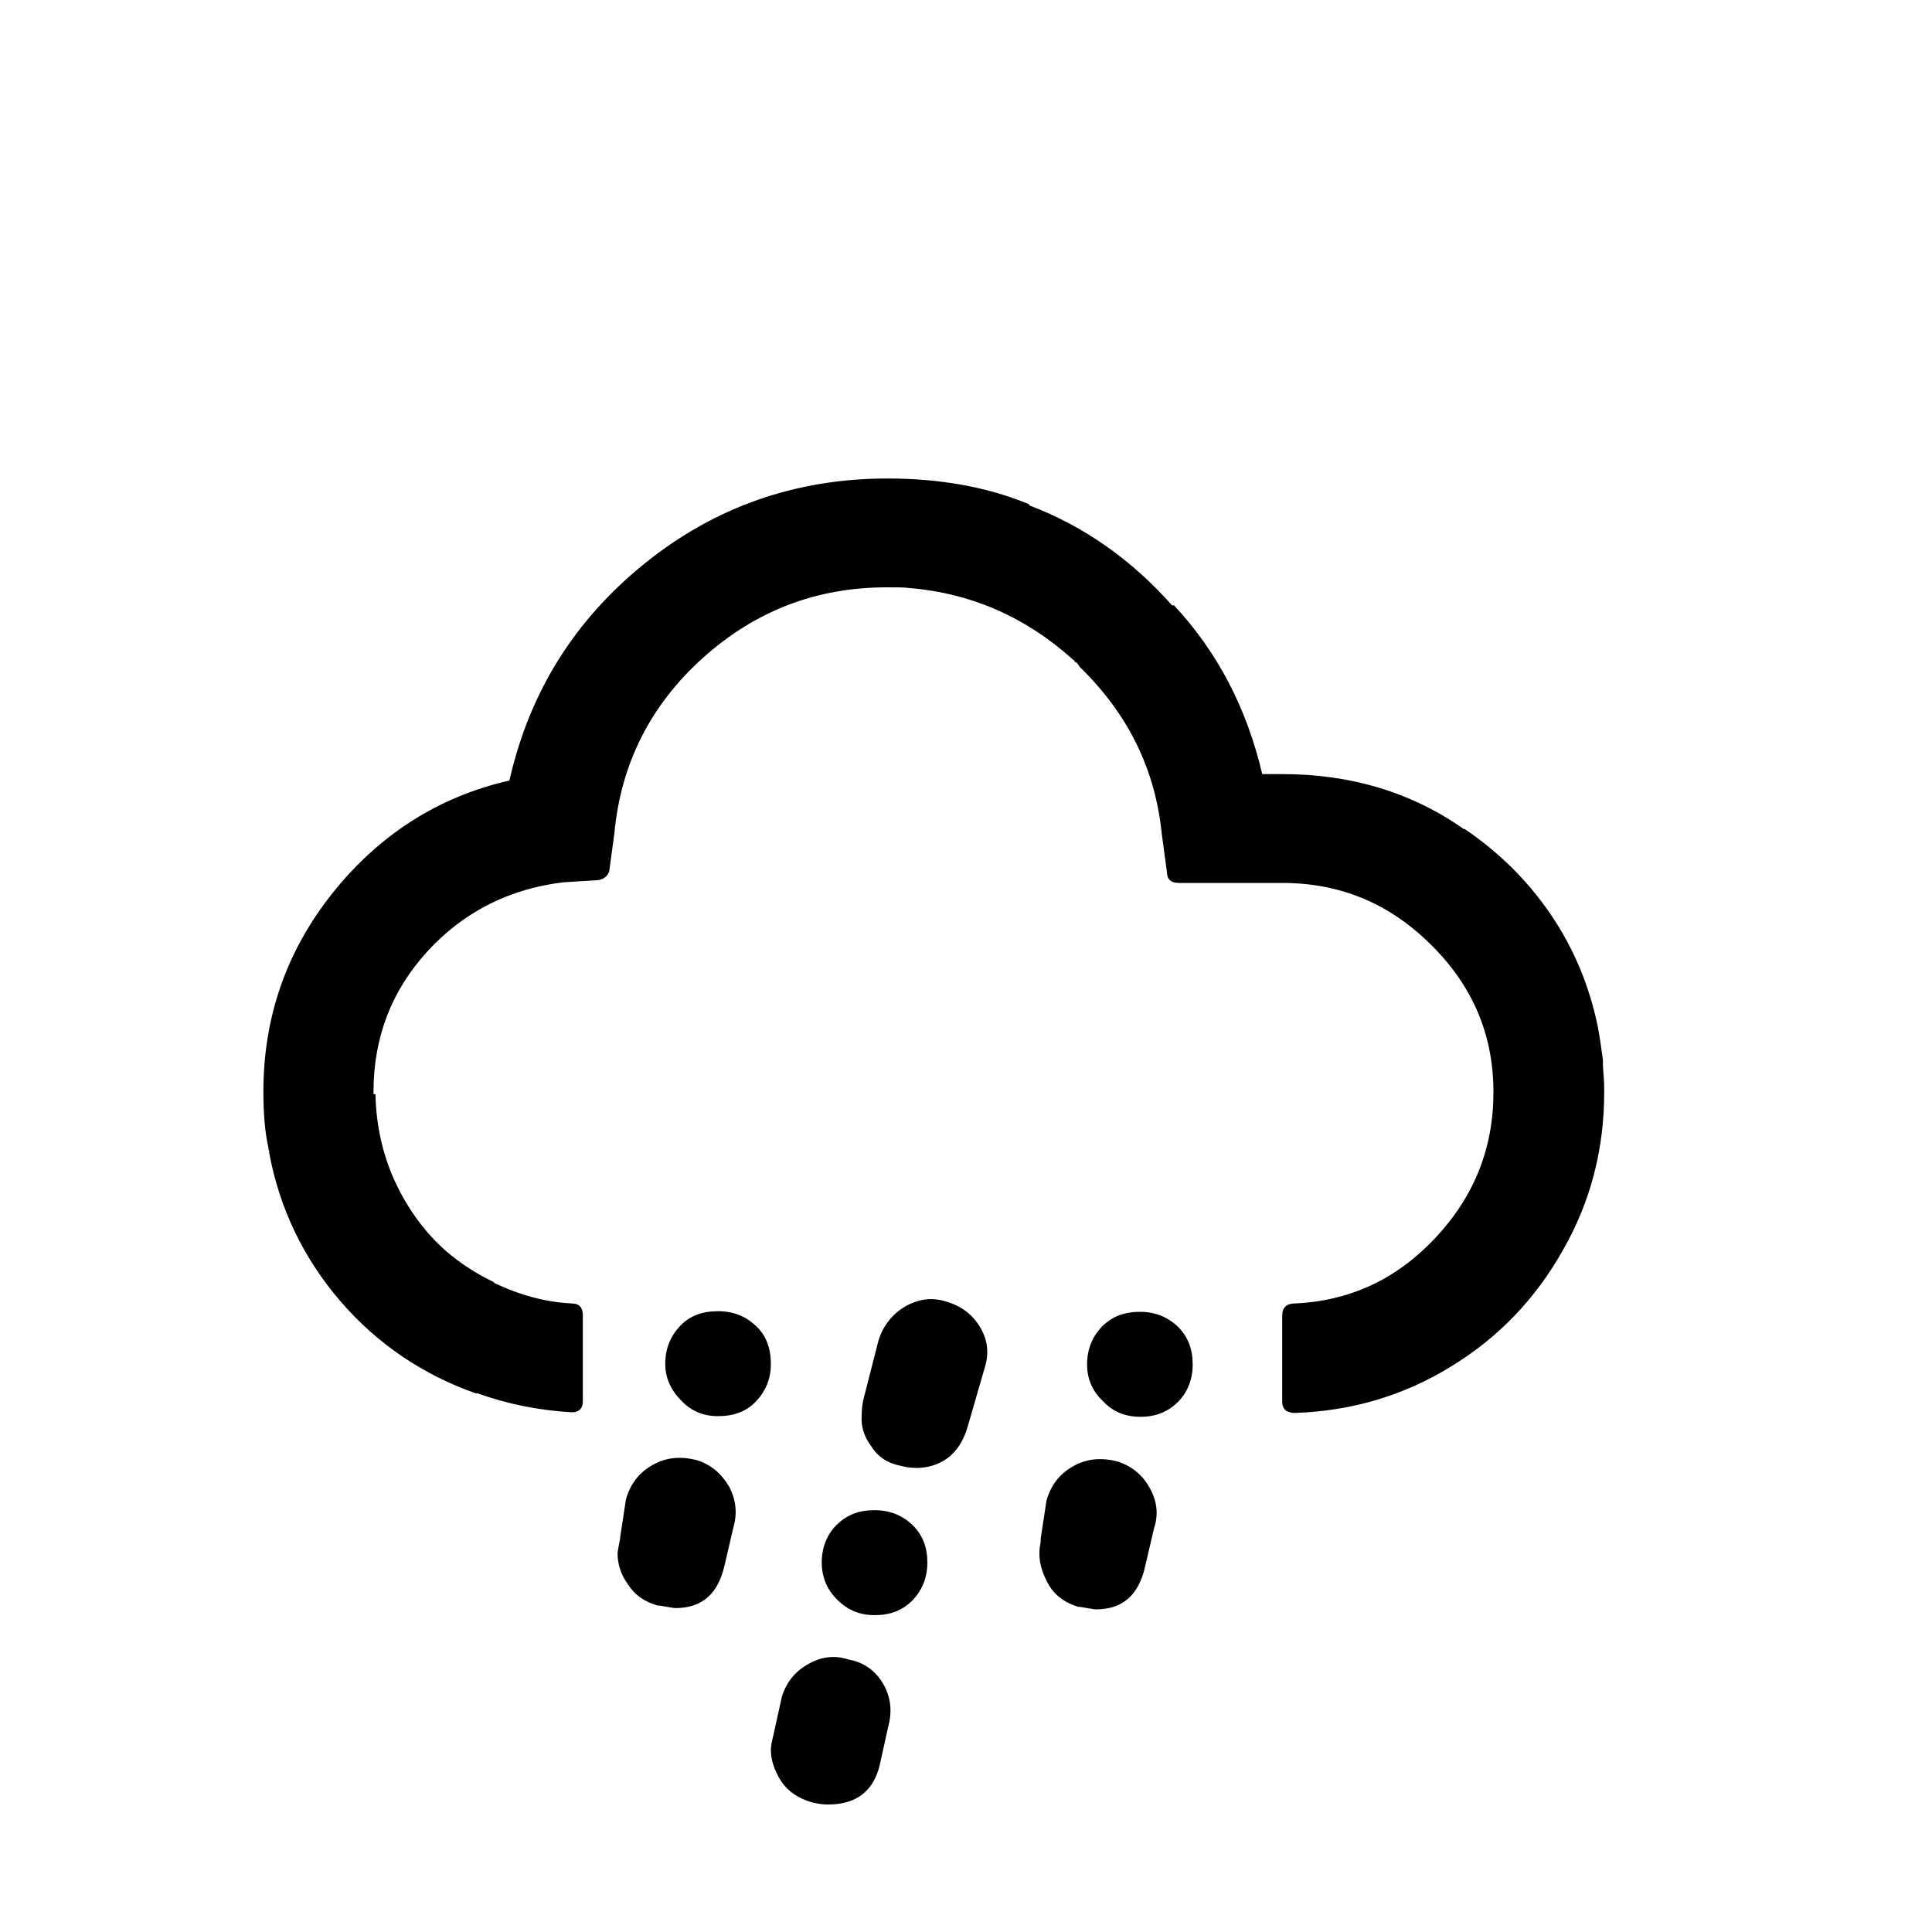
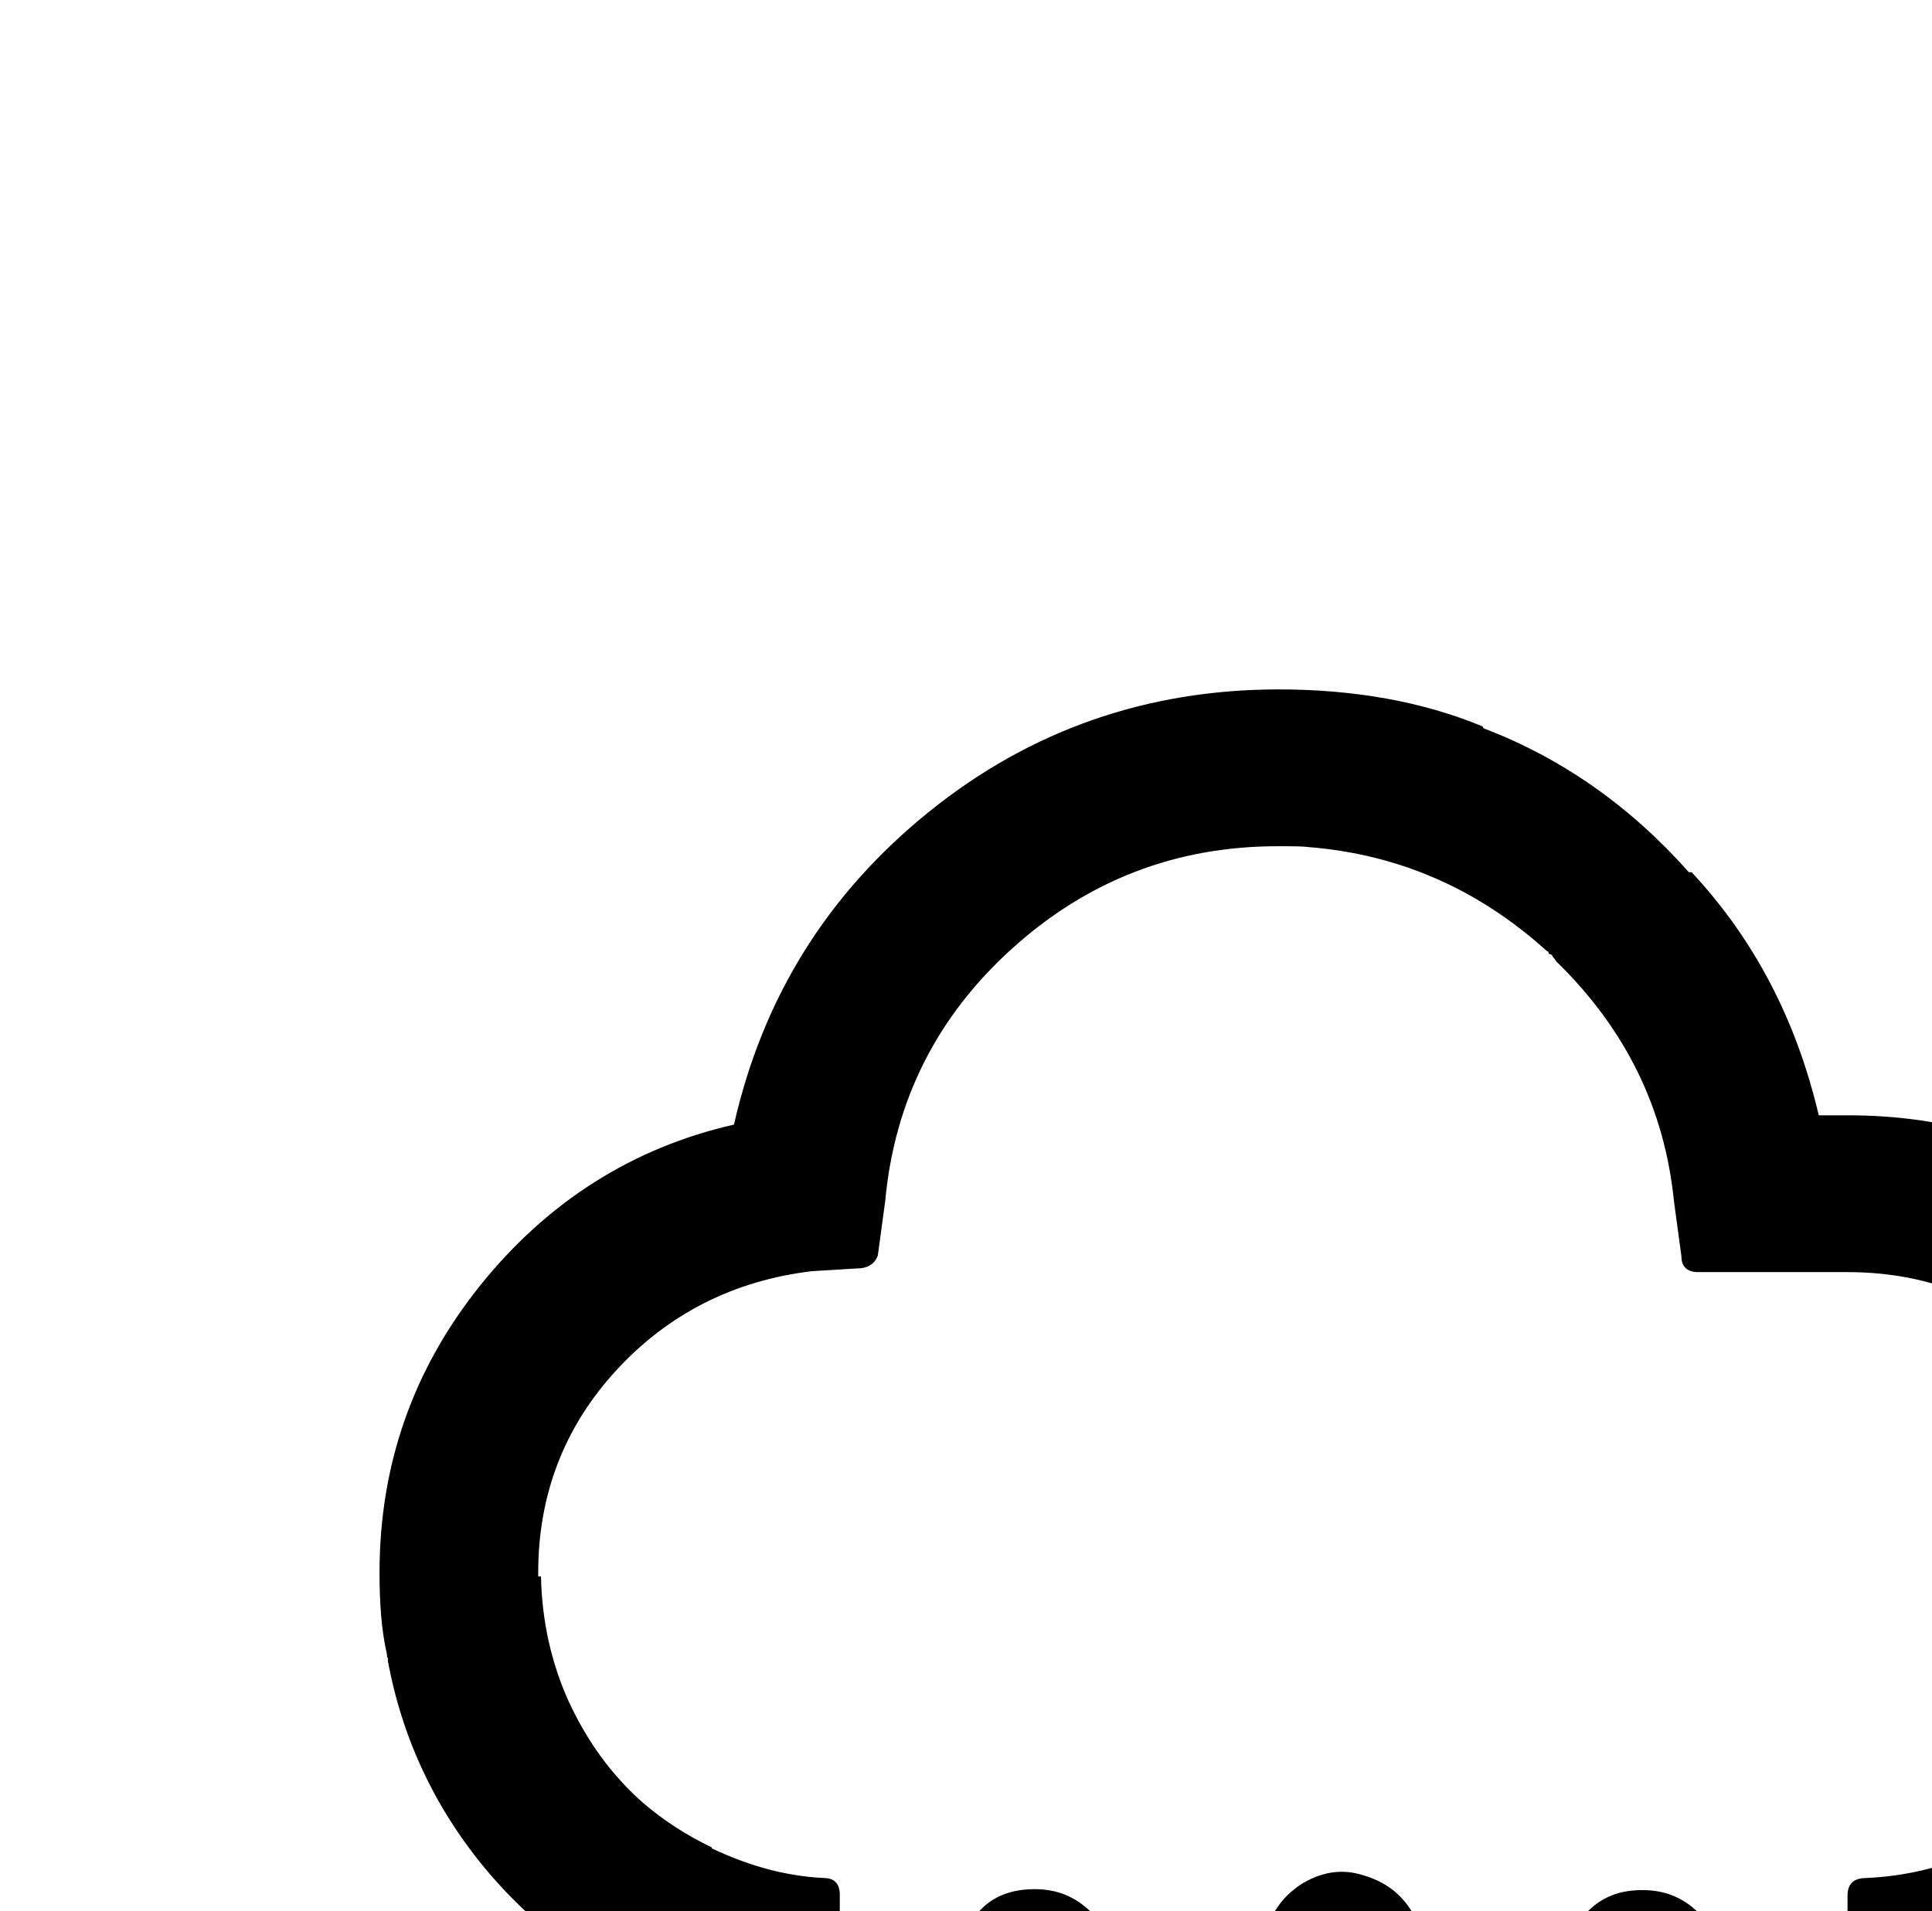
- <svg xmlns="http://www.w3.org/2000/svg" version="1.1" id="Layer_1" x="0px" y="0px" viewBox="0 0 30 30" style="enable-background:new 0 0 30 30;" xml:space="preserve">
+ <svg xmlns="http://www.w3.org/2000/svg" version="1.1" id="Layer_1" x="0px" y="0px">
  <path d="M4.09,16.95c0-1.16,0.36-2.19,1.08-3.09s1.64-1.49,2.74-1.74c0.31-1.37,1.01-2.49,2.1-3.37s2.35-1.32,3.77-1.32  c0.81,0,1.55,0.13,2.2,0.4c0,0.01,0,0.01,0.01,0.02c0.84,0.32,1.58,0.84,2.21,1.55h0.03c0.68,0.73,1.13,1.6,1.37,2.62h0.31  c1.08,0,2.02,0.29,2.83,0.86v-0.01c0.53,0.36,0.98,0.8,1.34,1.33c0.36,0.53,0.6,1.11,0.73,1.74c0.04,0.21,0.06,0.38,0.08,0.52v0.06  c0,0.01,0,0.06,0.01,0.17s0.01,0.19,0.01,0.24v0.03c0,0.88-0.21,1.7-0.64,2.45c-0.42,0.75-1,1.36-1.74,1.81  c-0.73,0.45-1.54,0.69-2.42,0.72c-0.13,0-0.2-0.06-0.2-0.17v-1.34c0-0.13,0.07-0.19,0.2-0.19c0.86-0.04,1.58-0.38,2.18-1.02  c0.6-0.64,0.9-1.39,0.9-2.26c0-0.89-0.32-1.65-0.97-2.29c-0.64-0.64-1.41-0.96-2.31-0.96h-1.61c-0.12,0-0.18-0.06-0.18-0.17  l-0.08-0.59c-0.1-1-0.52-1.86-1.27-2.59c-0.01-0.01-0.01-0.02-0.02-0.03s-0.02-0.02-0.02-0.03c-0.01-0.01-0.02-0.02-0.04-0.02  c0-0.02-0.01-0.03-0.02-0.03c-0.73-0.66-1.58-1.04-2.56-1.12c-0.07-0.01-0.18-0.01-0.34-0.01c-1.1,0-2.05,0.37-2.86,1.1  s-1.27,1.64-1.37,2.72l-0.08,0.59c-0.03,0.09-0.11,0.14-0.22,0.14L8.75,13.7c-0.84,0.1-1.55,0.46-2.11,1.07s-0.84,1.34-0.84,2.18  v0.04h0.03c0.01,0.48,0.11,0.93,0.3,1.35c0.2,0.43,0.46,0.79,0.8,1.09c0.21,0.18,0.45,0.34,0.74,0.48v0.01  c0.4,0.19,0.8,0.3,1.21,0.32c0.11,0,0.17,0.06,0.17,0.18v1.34c0,0.11-0.06,0.17-0.17,0.17c-0.52-0.03-1.01-0.13-1.48-0.3v0.01  c-0.83-0.29-1.54-0.77-2.11-1.43s-0.95-1.44-1.11-2.31v-0.03c-0.01-0.01-0.01-0.02-0.01-0.04C4.11,17.57,4.09,17.27,4.09,16.95z   M9.59,24.12c0-0.03,0.01-0.07,0.02-0.13c0.01-0.05,0.02-0.09,0.02-0.12l0.09-0.59c0.07-0.24,0.2-0.41,0.41-0.53  s0.43-0.14,0.68-0.08c0.23,0.07,0.39,0.21,0.51,0.41c0.11,0.21,0.13,0.42,0.07,0.63l-0.14,0.6c-0.1,0.44-0.35,0.66-0.76,0.66  c-0.03,0-0.08-0.01-0.14-0.02c-0.06-0.01-0.1-0.02-0.14-0.02c-0.21-0.06-0.36-0.17-0.46-0.33C9.64,24.45,9.59,24.29,9.59,24.12z   M10.33,21.18c0-0.24,0.08-0.43,0.23-0.59s0.35-0.23,0.59-0.23s0.43,0.08,0.59,0.23s0.23,0.35,0.23,0.59c0,0.23-0.08,0.42-0.23,0.58  s-0.35,0.23-0.59,0.23c-0.23,0-0.42-0.08-0.57-0.24C10.42,21.59,10.33,21.4,10.33,21.18z M11.97,27.17c0-0.04,0.01-0.11,0.04-0.23  l0.13-0.59c0.07-0.23,0.21-0.4,0.41-0.51c0.21-0.12,0.42-0.14,0.63-0.07c0.23,0.04,0.41,0.17,0.53,0.37  c0.12,0.2,0.15,0.43,0.08,0.68l-0.13,0.59c-0.1,0.41-0.37,0.61-0.8,0.61c-0.07,0-0.16-0.01-0.24-0.03  c-0.22-0.06-0.38-0.17-0.49-0.33C12.03,27.5,11.97,27.34,11.97,27.17z M12.76,24.26c0-0.23,0.08-0.43,0.23-0.58  c0.16-0.16,0.35-0.23,0.59-0.23s0.43,0.08,0.59,0.23c0.16,0.16,0.23,0.35,0.23,0.58c0,0.24-0.08,0.43-0.23,0.59  c-0.16,0.16-0.35,0.23-0.59,0.23c-0.23,0-0.42-0.08-0.58-0.24C12.84,24.68,12.76,24.49,12.76,24.26z M13.38,21.99  c0-0.1,0.01-0.19,0.03-0.27l0.23-0.9c0.07-0.23,0.21-0.41,0.41-0.53c0.21-0.12,0.42-0.15,0.64-0.08c0.24,0.07,0.41,0.2,0.53,0.4  s0.14,0.41,0.07,0.63l-0.26,0.9c-0.08,0.28-0.22,0.46-0.41,0.56c-0.19,0.1-0.41,0.12-0.64,0.06c-0.2-0.04-0.35-0.14-0.45-0.3  C13.41,22.3,13.37,22.14,13.38,21.99z M16.14,24.13c0-0.03,0-0.08,0.01-0.13s0.01-0.09,0.01-0.11l0.09-0.59  c0.07-0.24,0.2-0.41,0.41-0.53s0.43-0.14,0.68-0.08c0.23,0.07,0.4,0.21,0.51,0.41c0.12,0.21,0.14,0.42,0.07,0.63l-0.14,0.6  c-0.1,0.44-0.35,0.66-0.76,0.66c-0.03,0-0.08-0.01-0.14-0.02c-0.06-0.01-0.11-0.02-0.14-0.02c-0.2-0.06-0.35-0.17-0.45-0.33  C16.2,24.46,16.14,24.3,16.14,24.13z M16.88,21.19c0-0.24,0.08-0.43,0.23-0.59c0.16-0.16,0.35-0.23,0.59-0.23  c0.24,0,0.43,0.08,0.59,0.23c0.16,0.16,0.23,0.35,0.23,0.59c0,0.23-0.08,0.43-0.23,0.58C18.14,21.92,17.95,22,17.71,22  c-0.24,0-0.43-0.08-0.58-0.24C16.97,21.61,16.88,21.42,16.88,21.19z" />
</svg>
